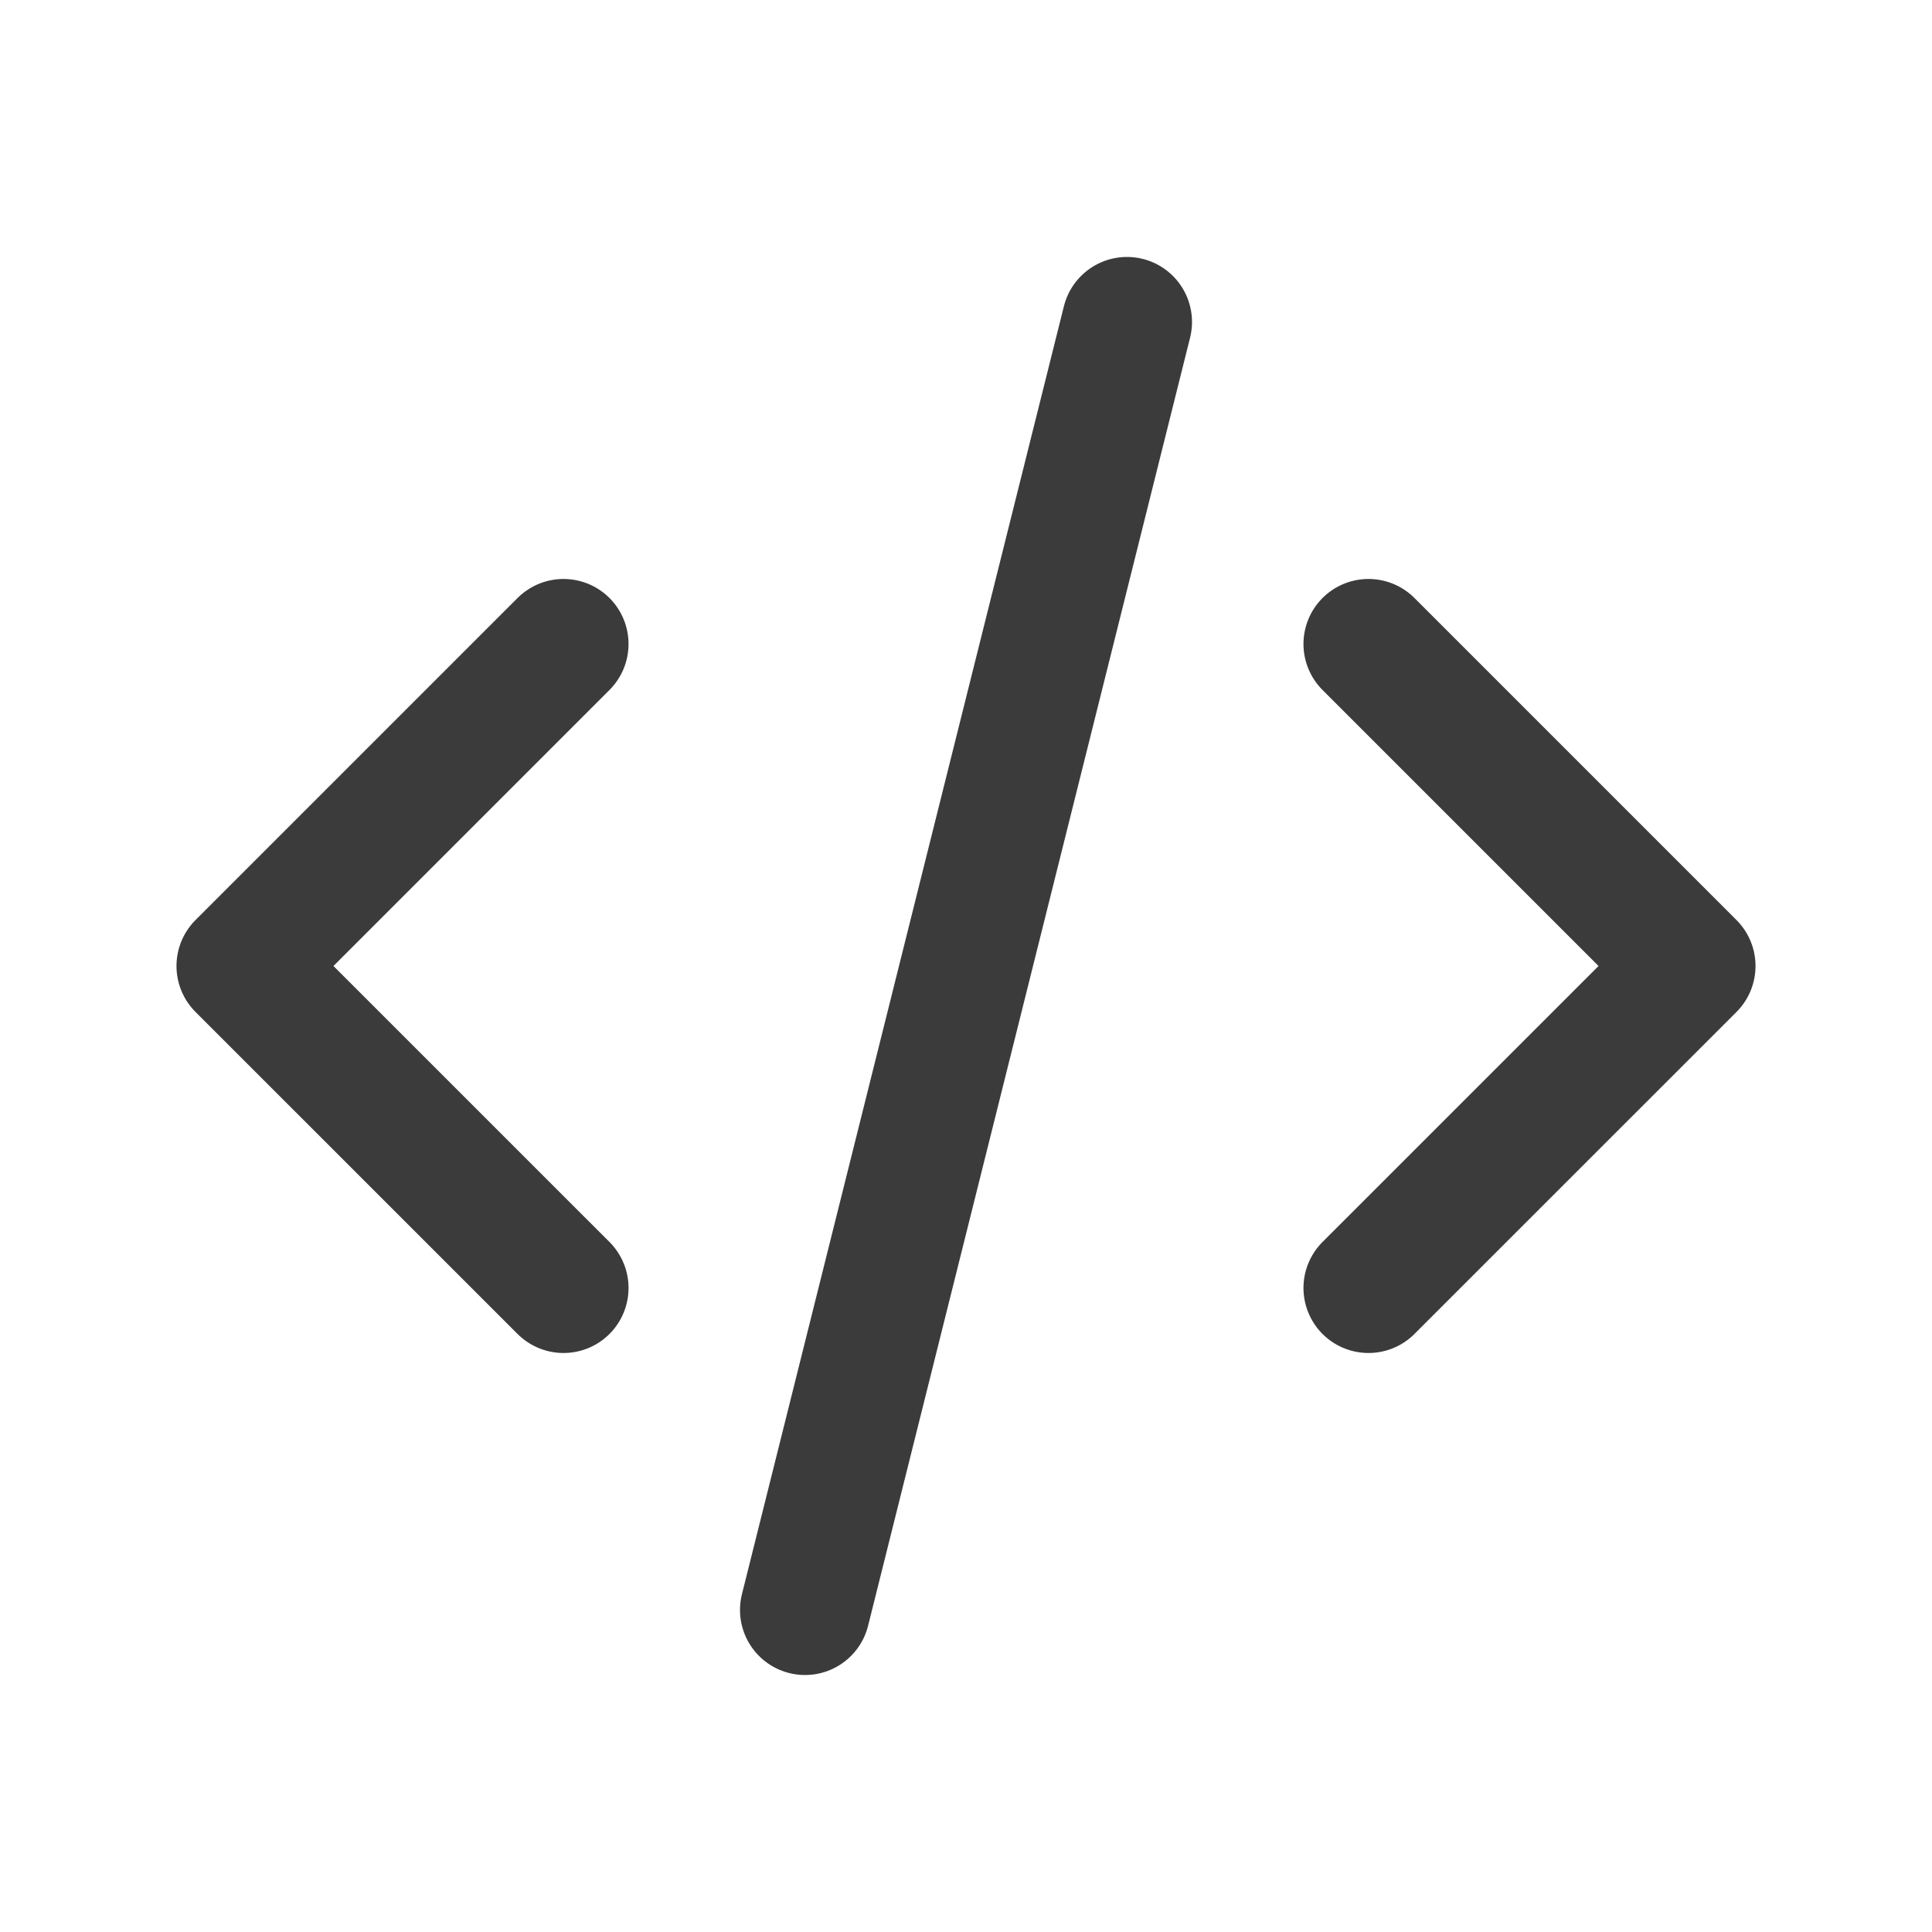
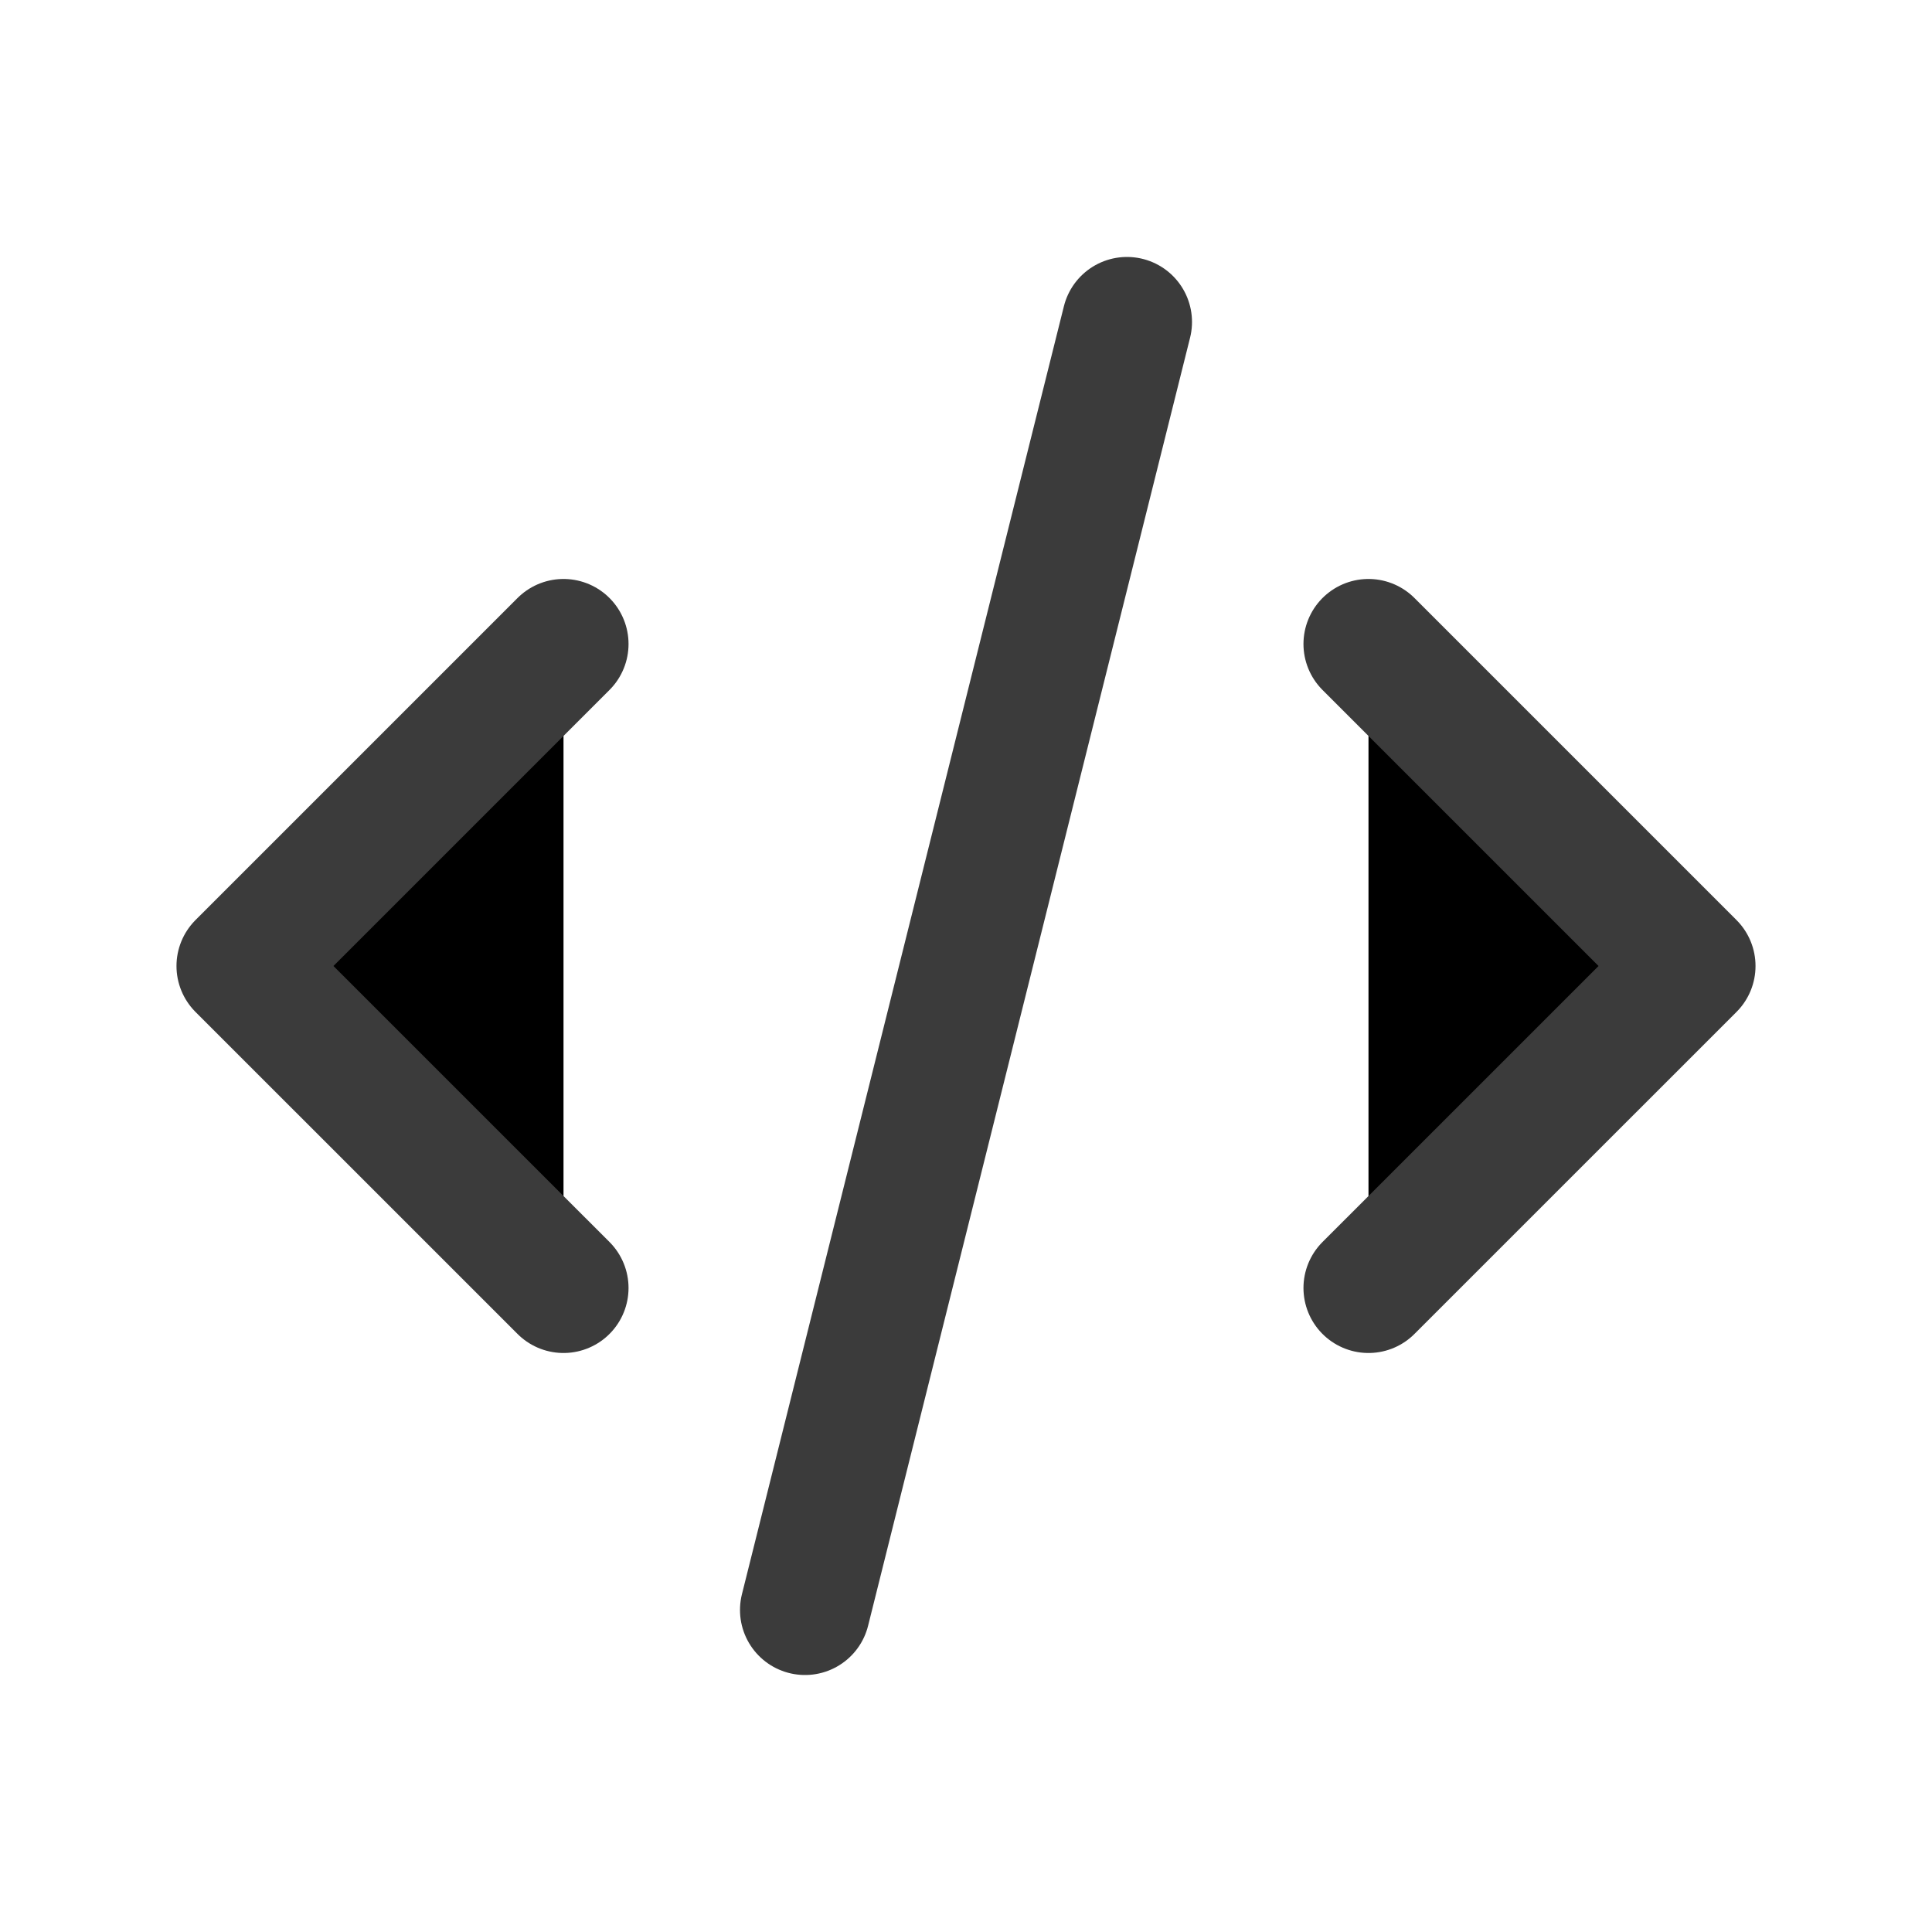
<svg xmlns="http://www.w3.org/2000/svg" width="52" height="52" viewBox="0 0 52 52" fill="none">
-   <path d="M15.167 17.333L6.5 26L15.167 34.666M36.833 17.333L45.5 26L36.833 34.666M30.333 8.666L21.667 43.333" stroke="#3B3B3B" stroke-width="3.5" stroke-linecap="round" stroke-linejoin="round" />
+   <path d="M15.167 17.333L6.5 26L15.167 34.666M36.833 17.333L45.5 26L36.833 34.666M30.333 8.666L21.667 43.333" stroke="#3B3B3B" stroke-width="3.5" stroke-linecap="round" stroke-linejoin="round" fill="currentColor" />
</svg>
